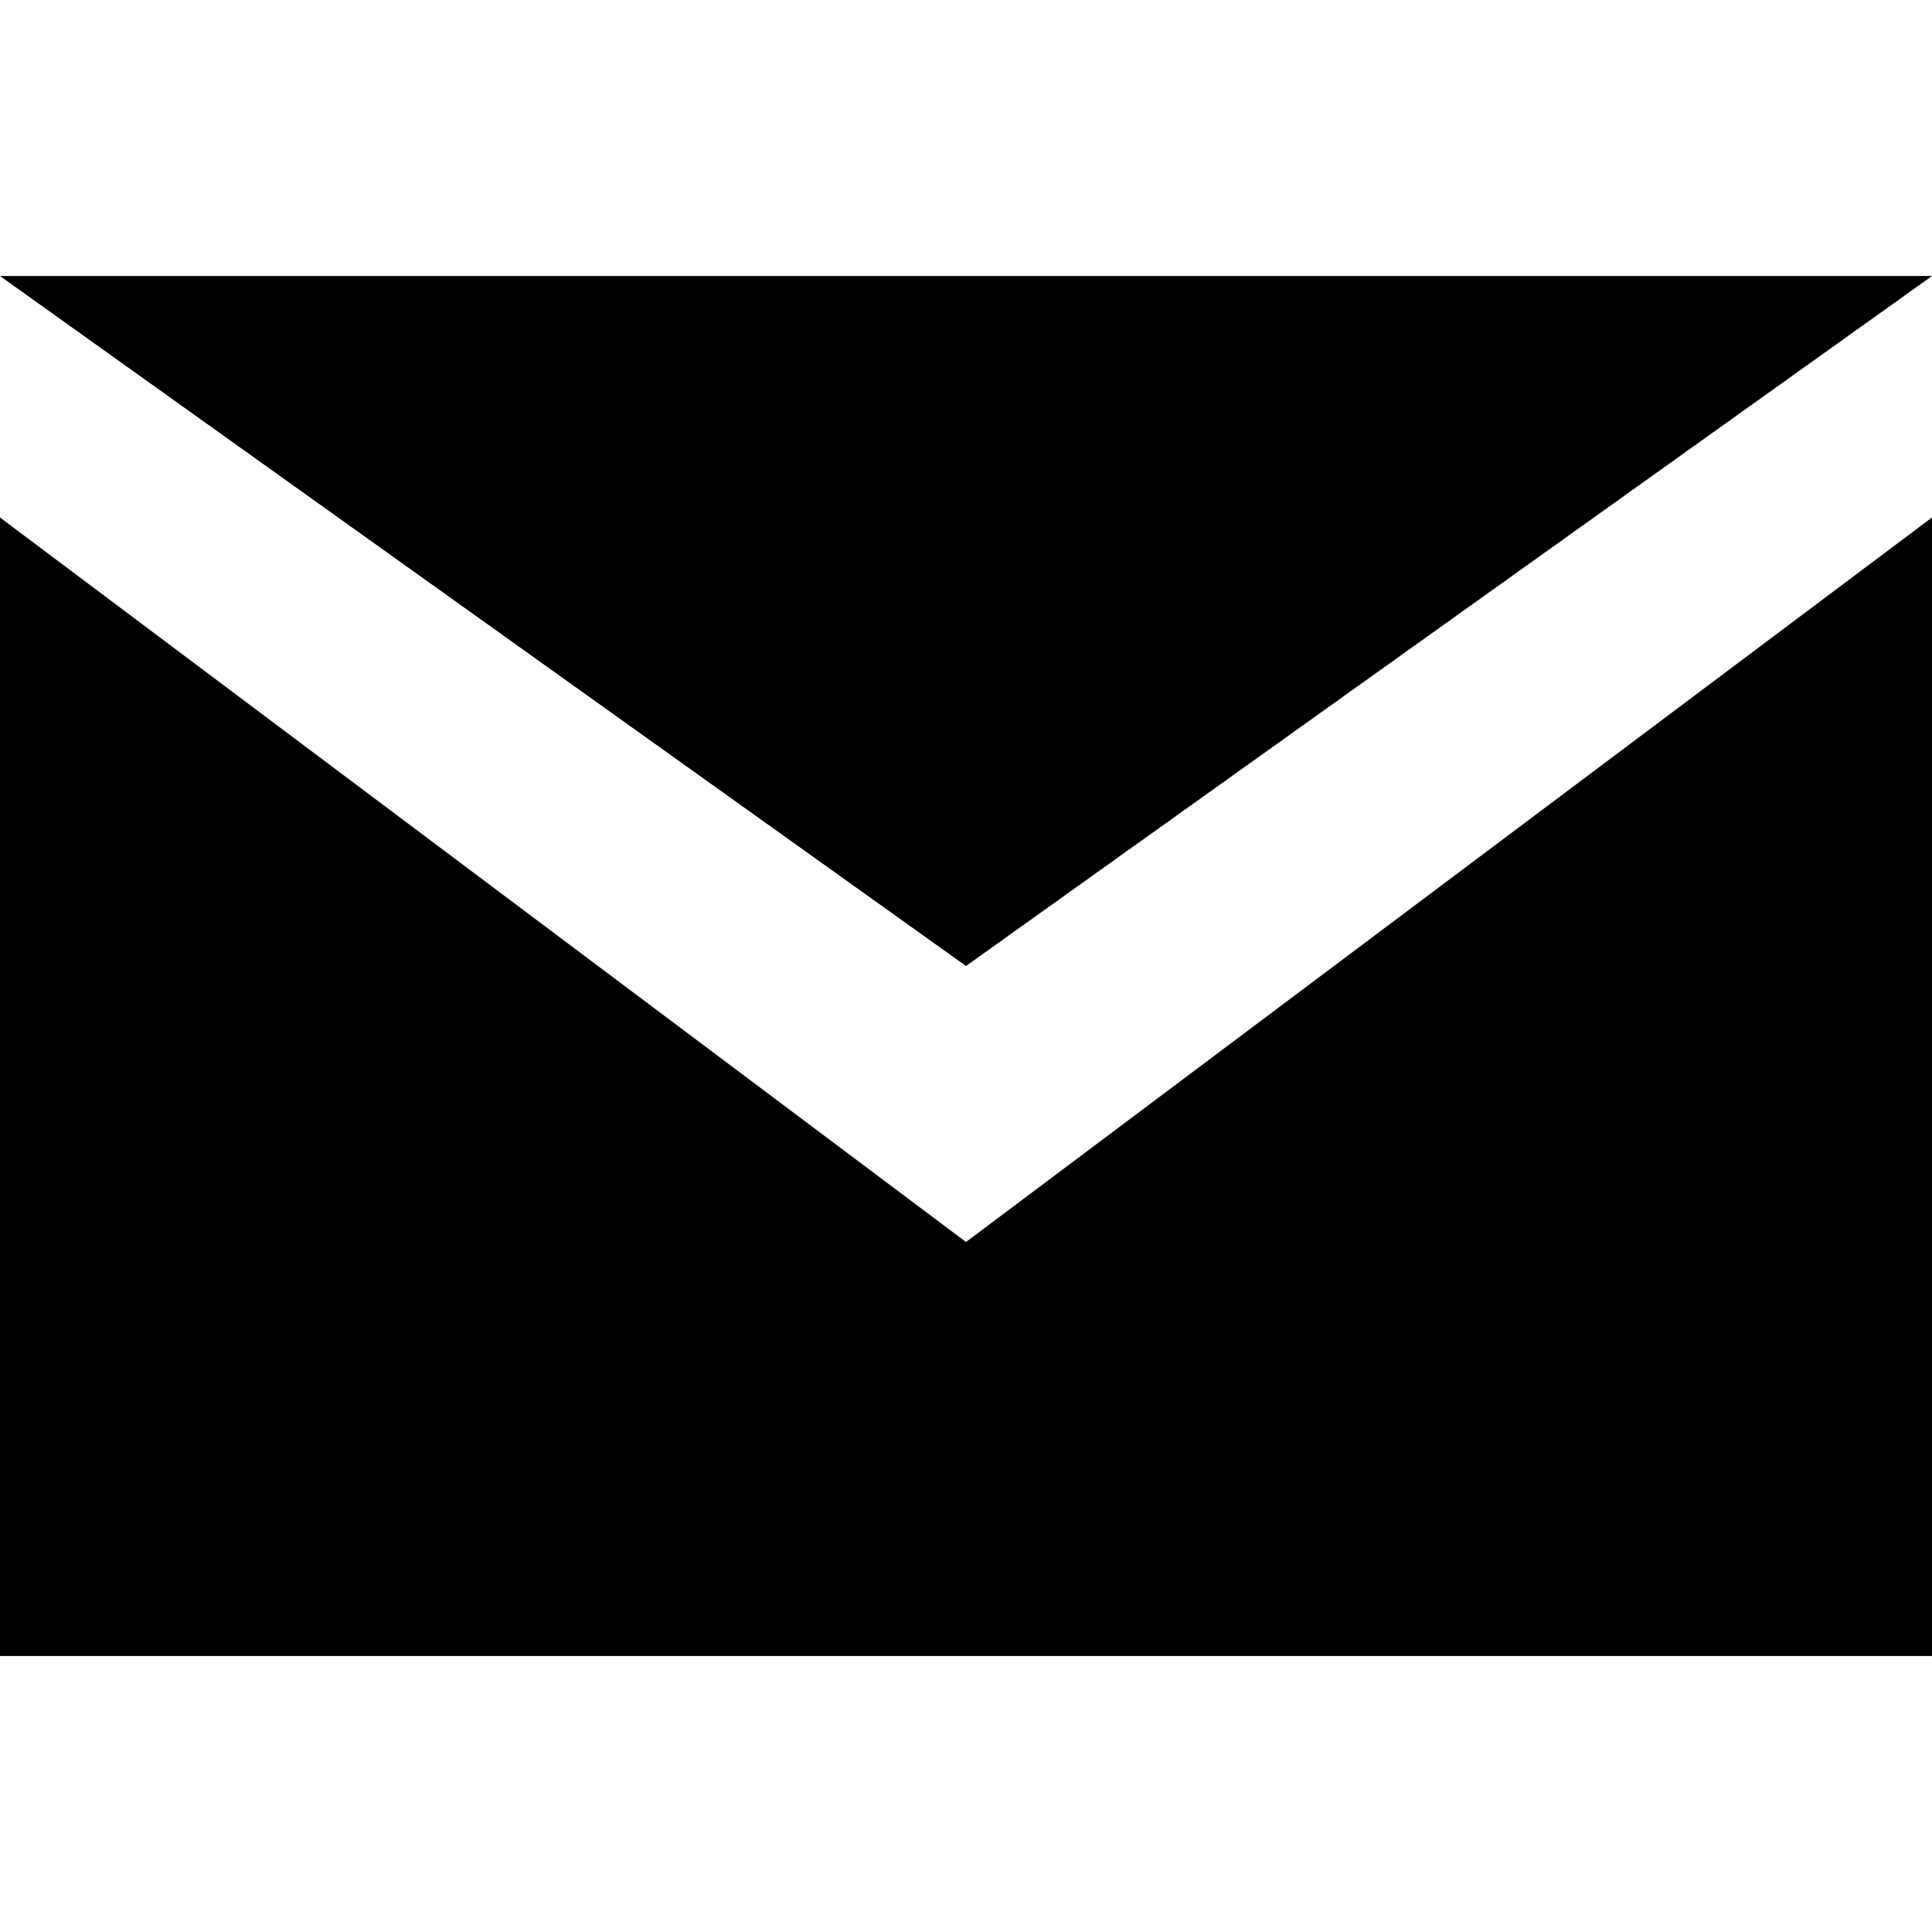
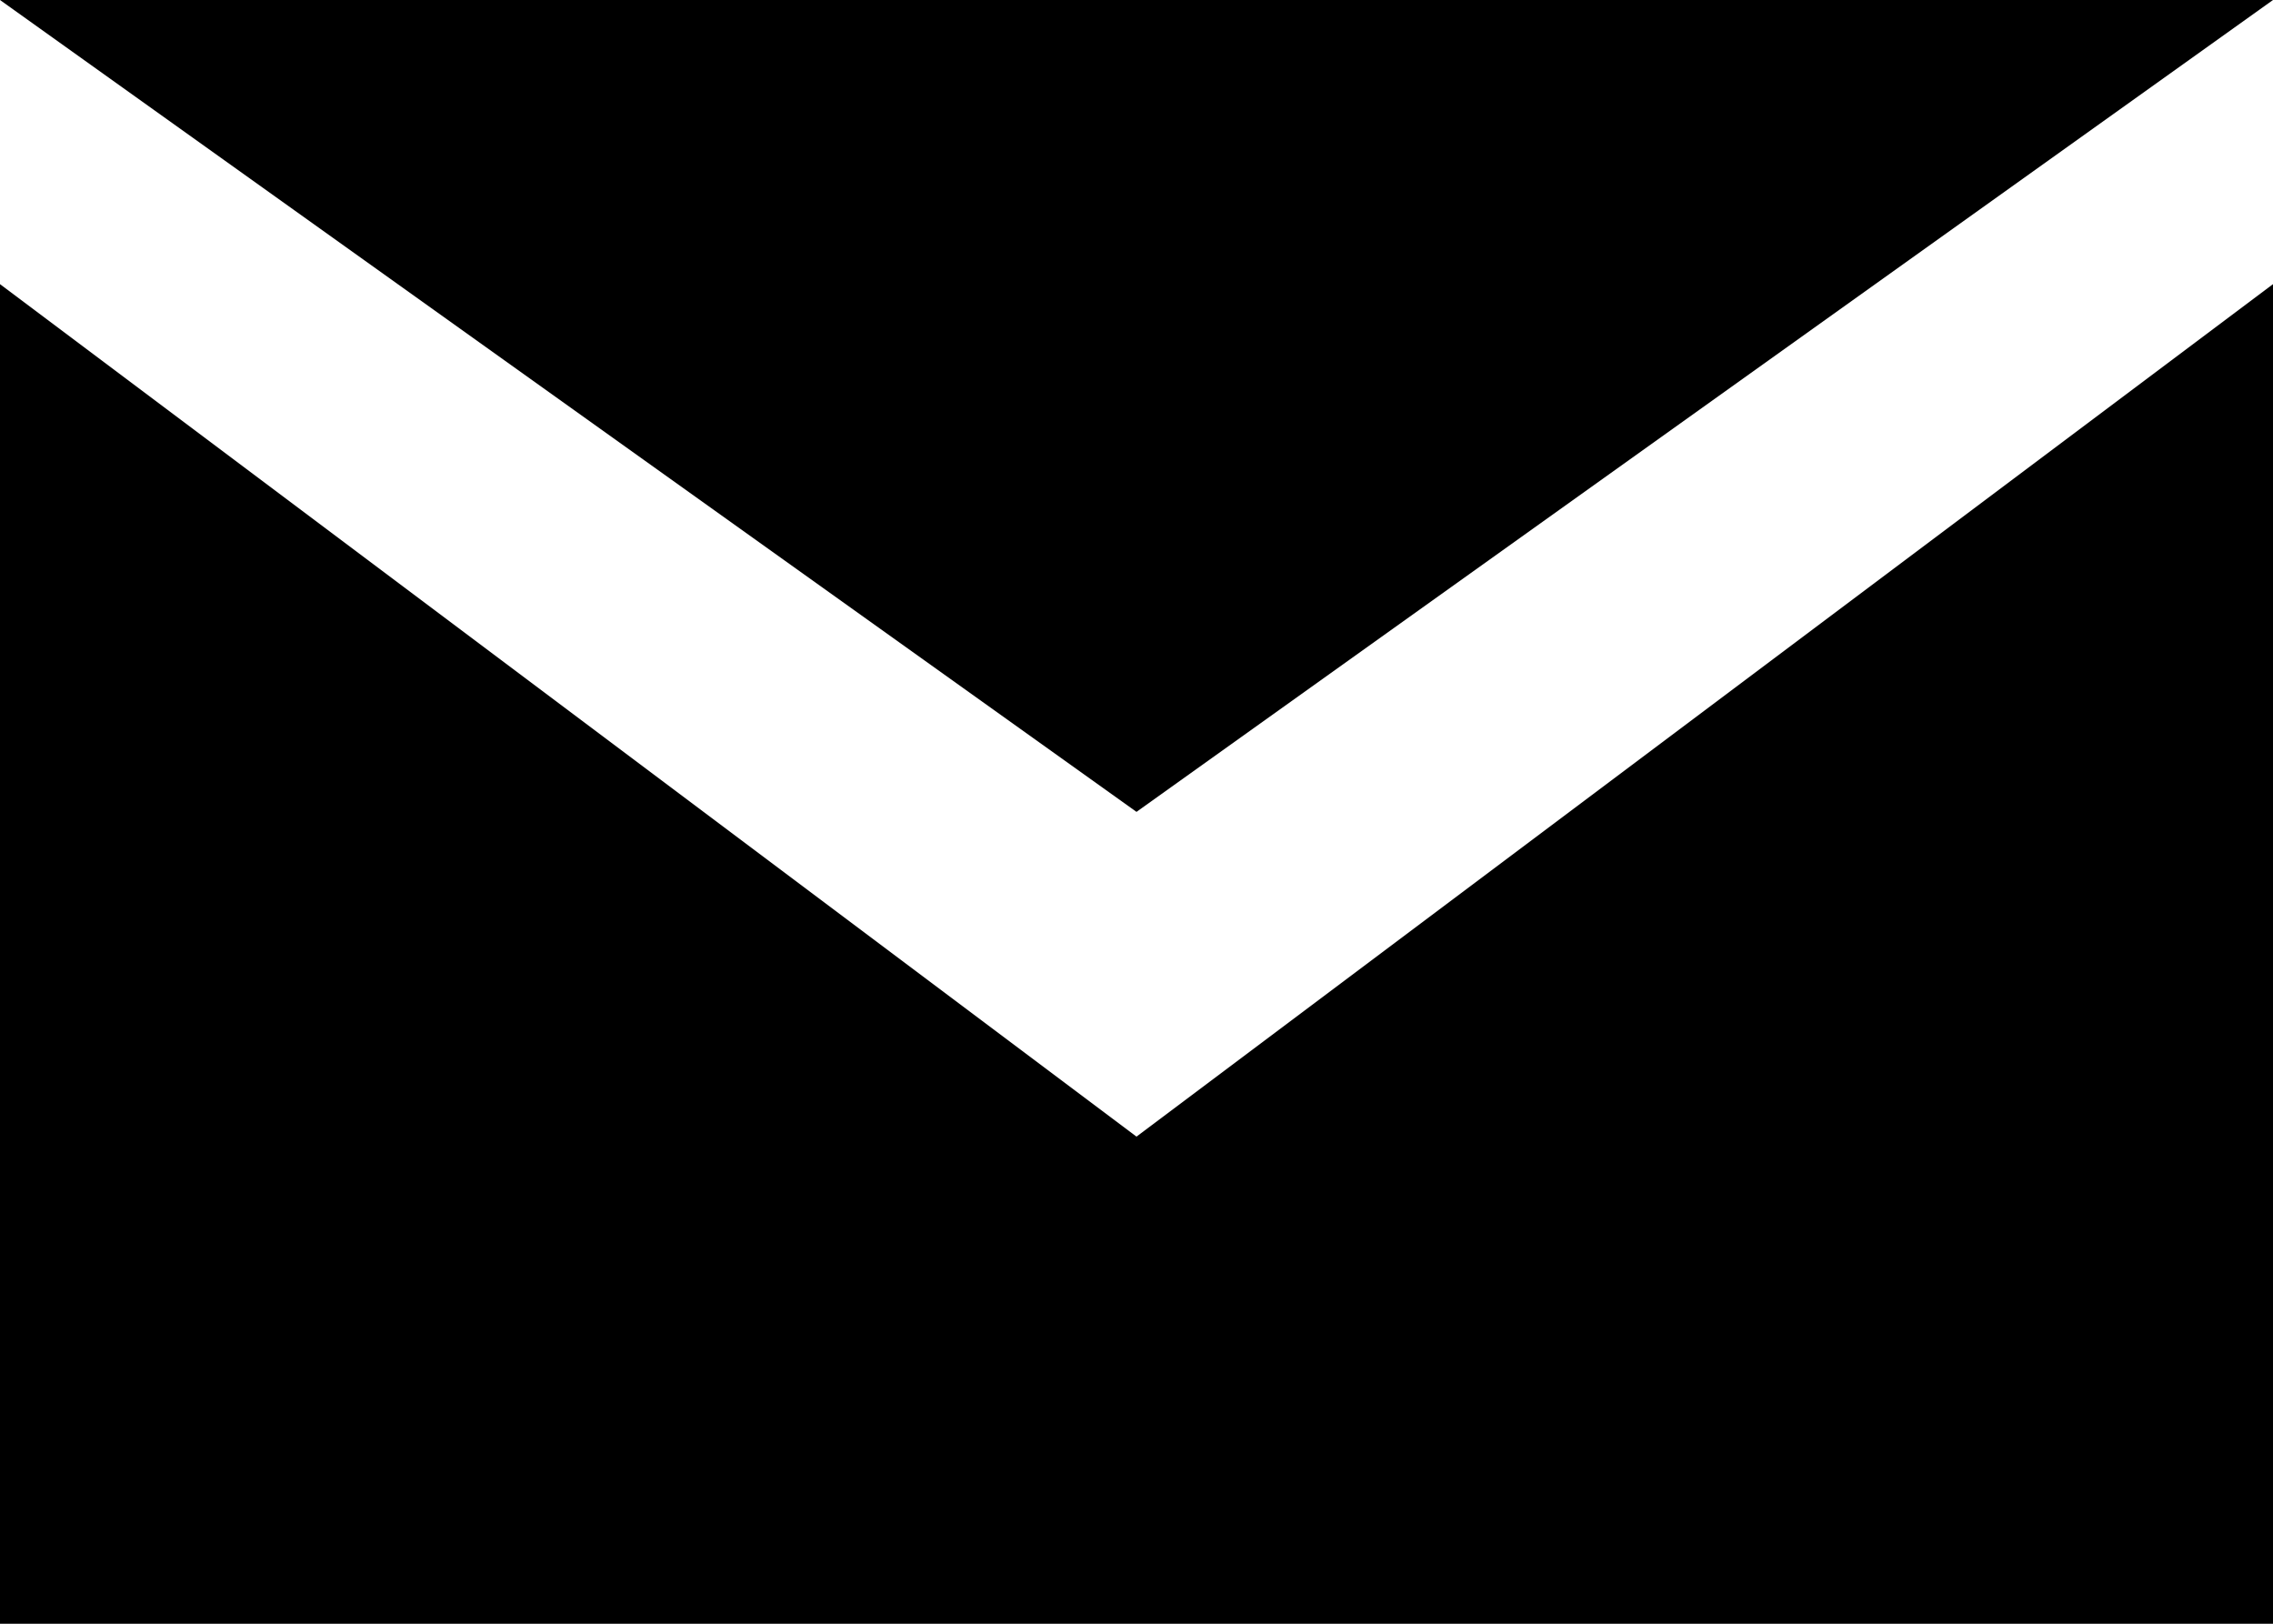
- <svg xmlns="http://www.w3.org/2000/svg" version="1.1" id="Layer_1" x="0px" y="0px" width="14px" height="14px" viewBox="0 0 14 14" style="enable-background:new 0 0 14 14;" xml:space="preserve">
-   <path d="M0,3.75V12h14V3.75L7,9L0,3.75z M14,2H0l7,5L14,2z" />
+ <svg xmlns="http://www.w3.org/2000/svg" version="1.1" id="Layer_1" x="0px" y="0px" width="14px" height="10px" viewBox="0 0 14 10" style="enable-background:new 0 0 14 10;" xml:space="preserve">
+   <path d="M0,1.75V10h14V1.75L7,7L0,1.75z M14,0H0l7,5L14,0z" />
+   <g>
+ </g>
+   <g>
+ </g>
+   <g>
+ </g>
+   <g>
+ </g>
+   <g>
+ </g>
+   <g>
+ </g>
+   <g>
+ </g>
+   <g>
+ </g>
+   <g>
+ </g>
+   <g>
+ </g>
+   <g>
+ </g>
+   <g>
+ </g>
+   <g>
+ </g>
+   <g>
+ </g>
+   <g>
+ </g>
</svg>
